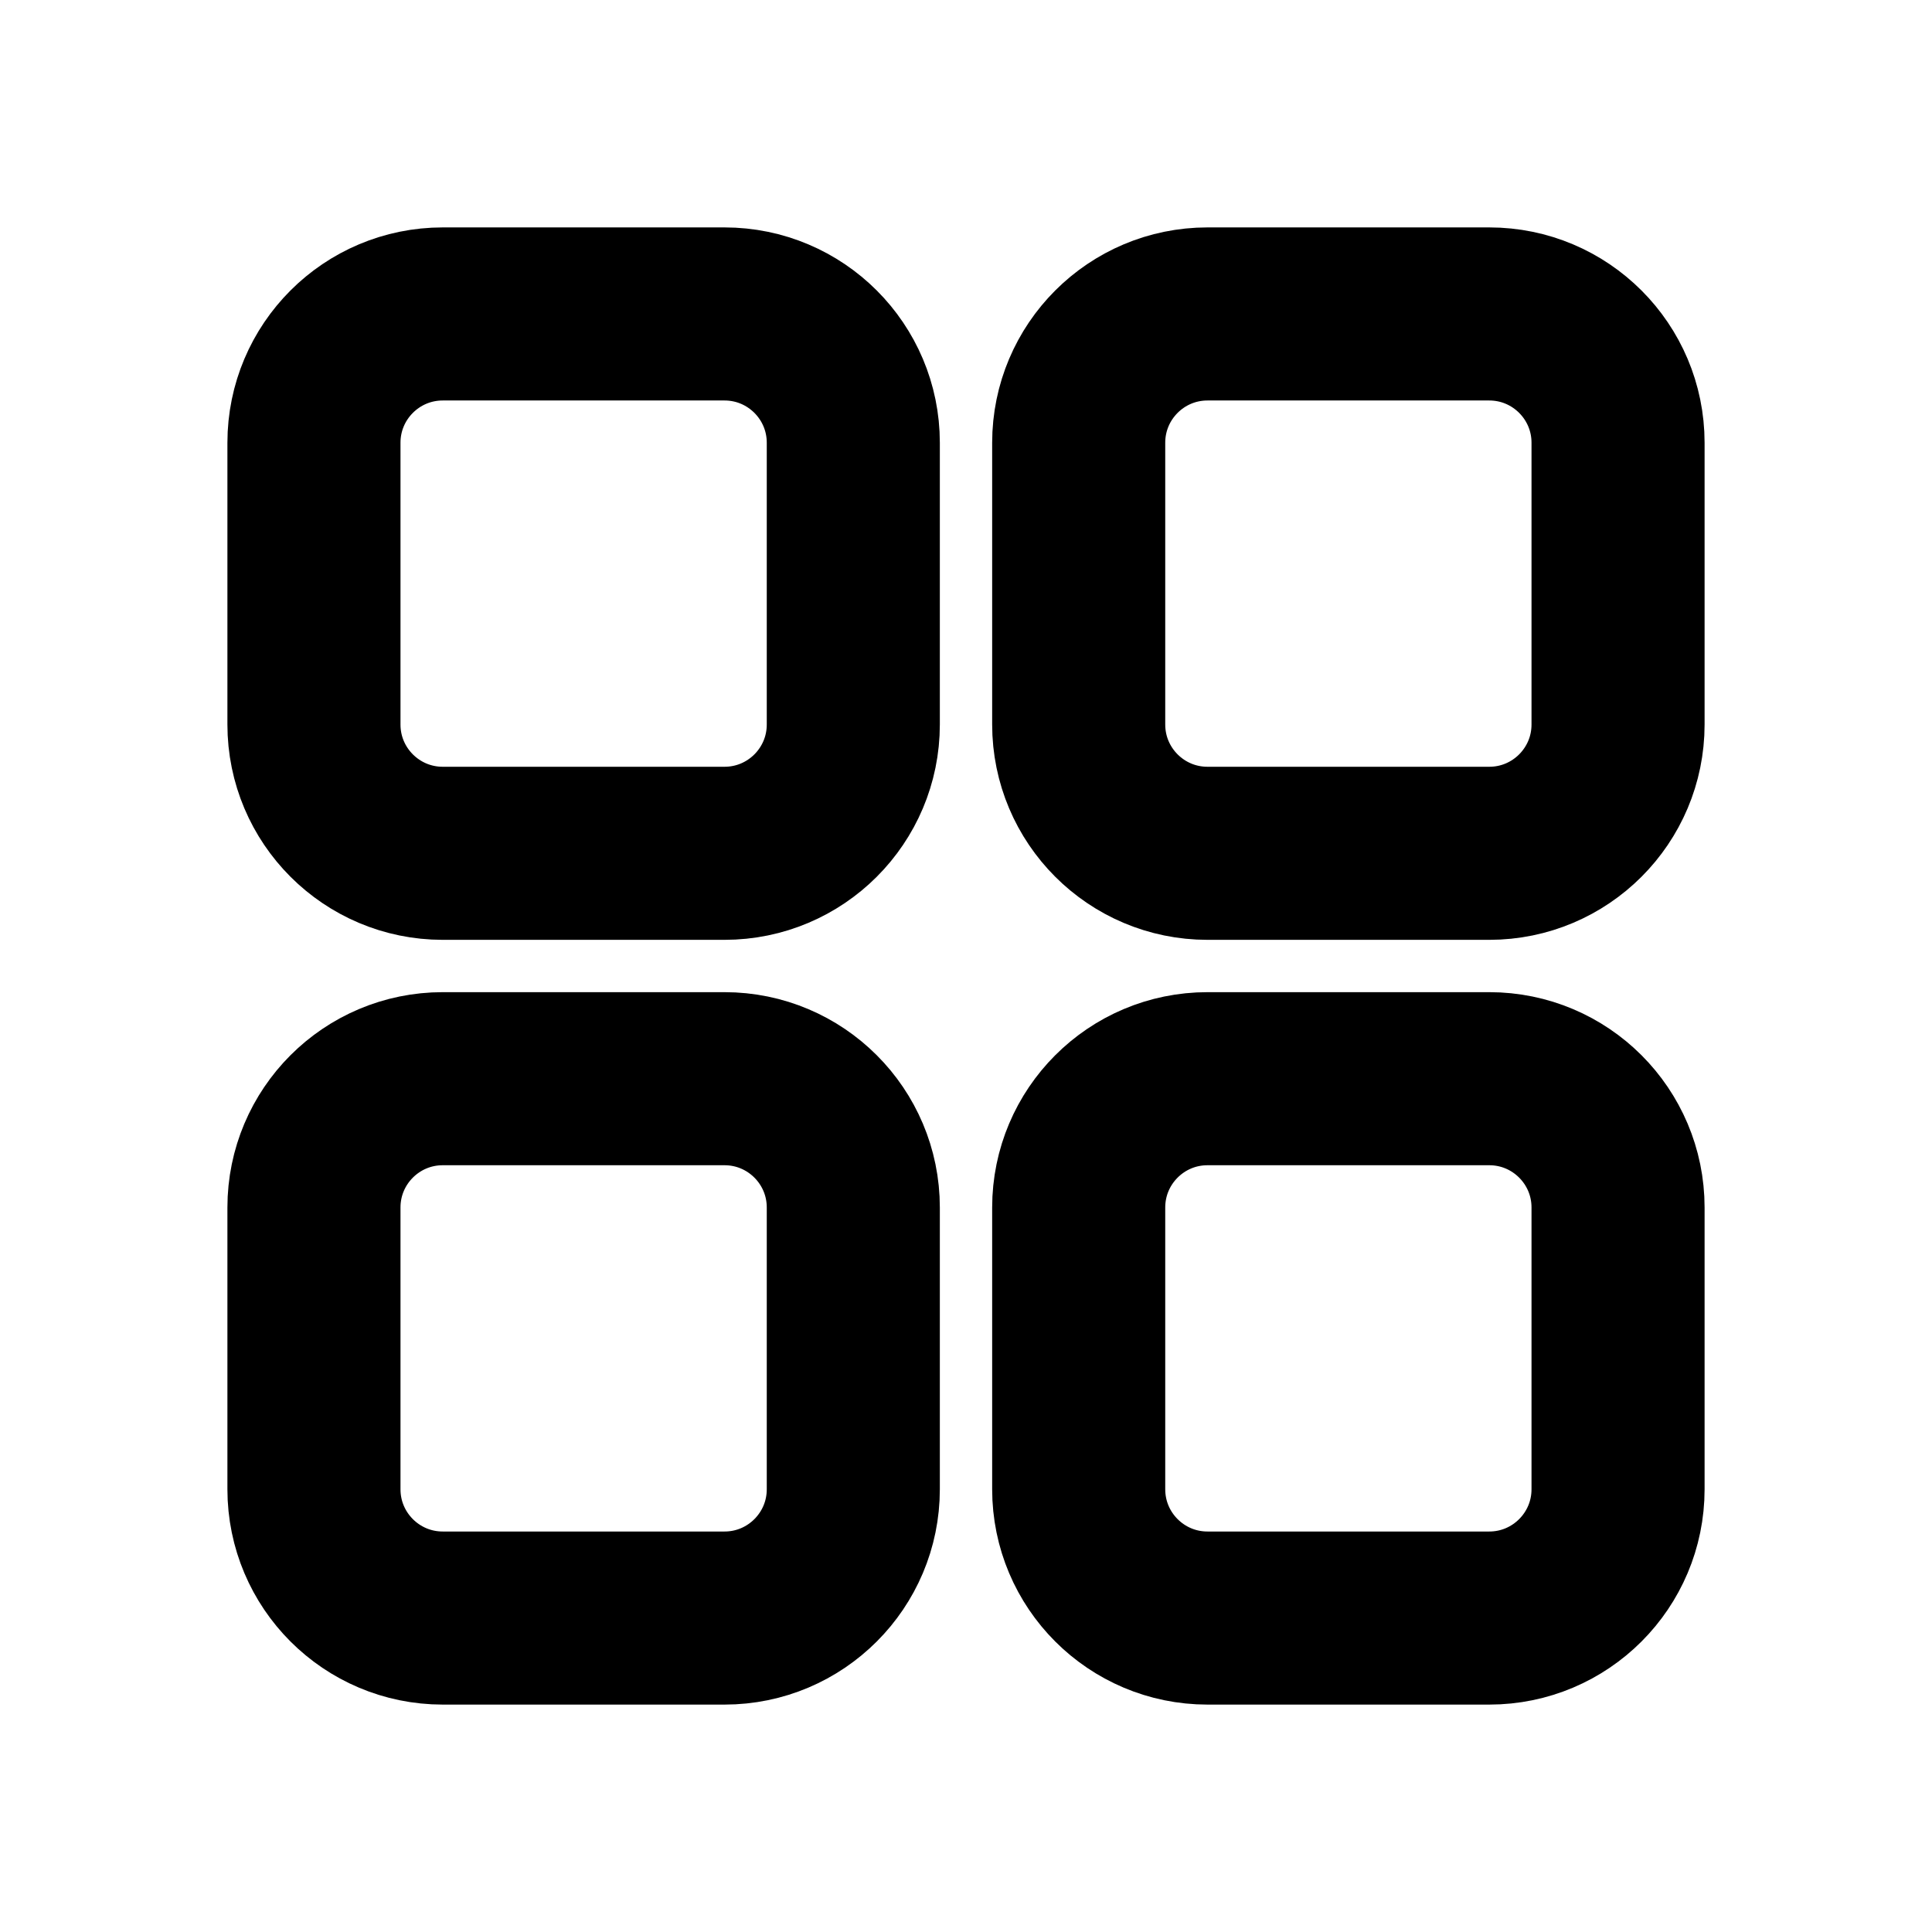
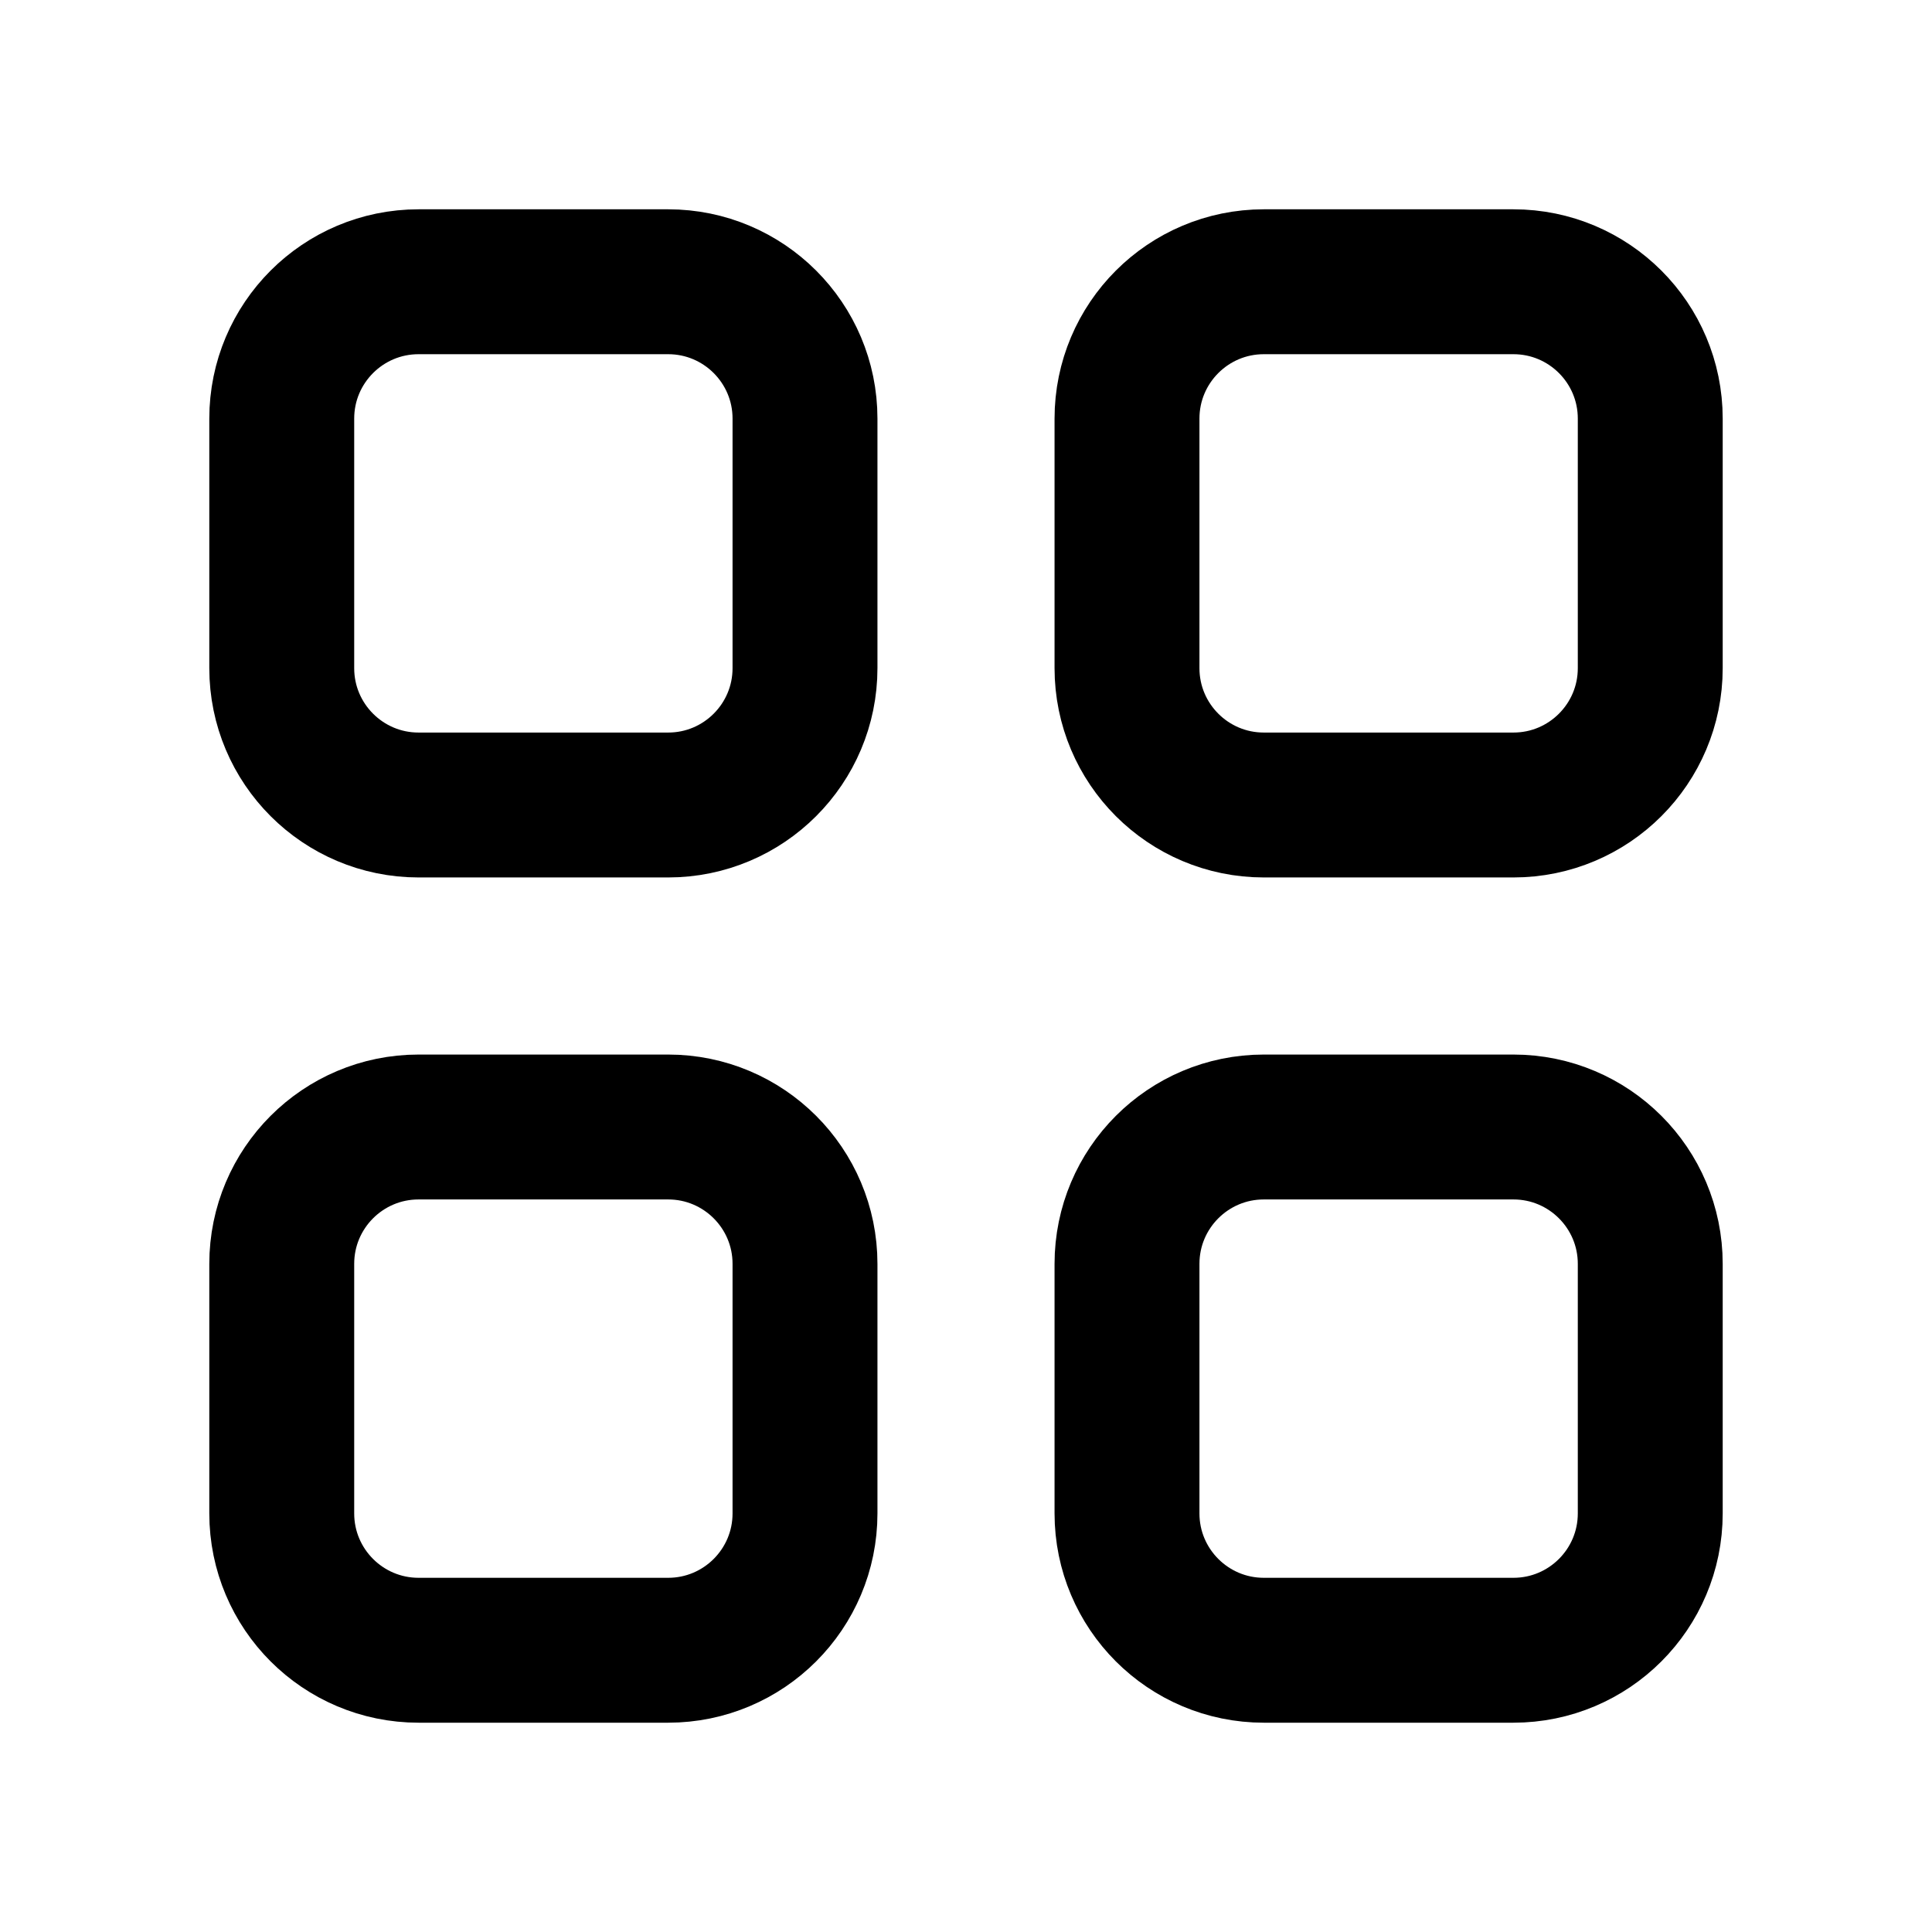
- <svg xmlns="http://www.w3.org/2000/svg" viewBox="0 0 24 24" width="24" height="24" fill="none" stroke="currentColor" stroke-width="2.15" stroke-linecap="round" stroke-linejoin="round">
-   <rect x="3.9" y="3.9" width="6.7" height="6.7" rx="1.6" />
-   <rect x="13.4" y="3.9" width="6.7" height="6.7" rx="1.6" />
-   <rect x="3.9" y="13.4" width="6.7" height="6.7" rx="1.6" />
-   <rect x="13.4" y="13.4" width="6.7" height="6.7" rx="1.6" />
+ <svg xmlns="http://www.w3.org/2000/svg" width="24" height="24" viewBox="0 0 24 24" fill="none" stroke="currentColor" stroke-width="1.8" stroke-linecap="round" stroke-linejoin="round">
+   <rect x="3.5" y="3.5" width="6.5" height="6.5" rx="1.7" />
+   <rect x="14" y="3.5" width="6.5" height="6.5" rx="1.7" />
+   <rect x="3.5" y="14" width="6.5" height="6.5" rx="1.7" />
+   <rect x="14" y="14" width="6.5" height="6.5" rx="1.7" />
</svg>
